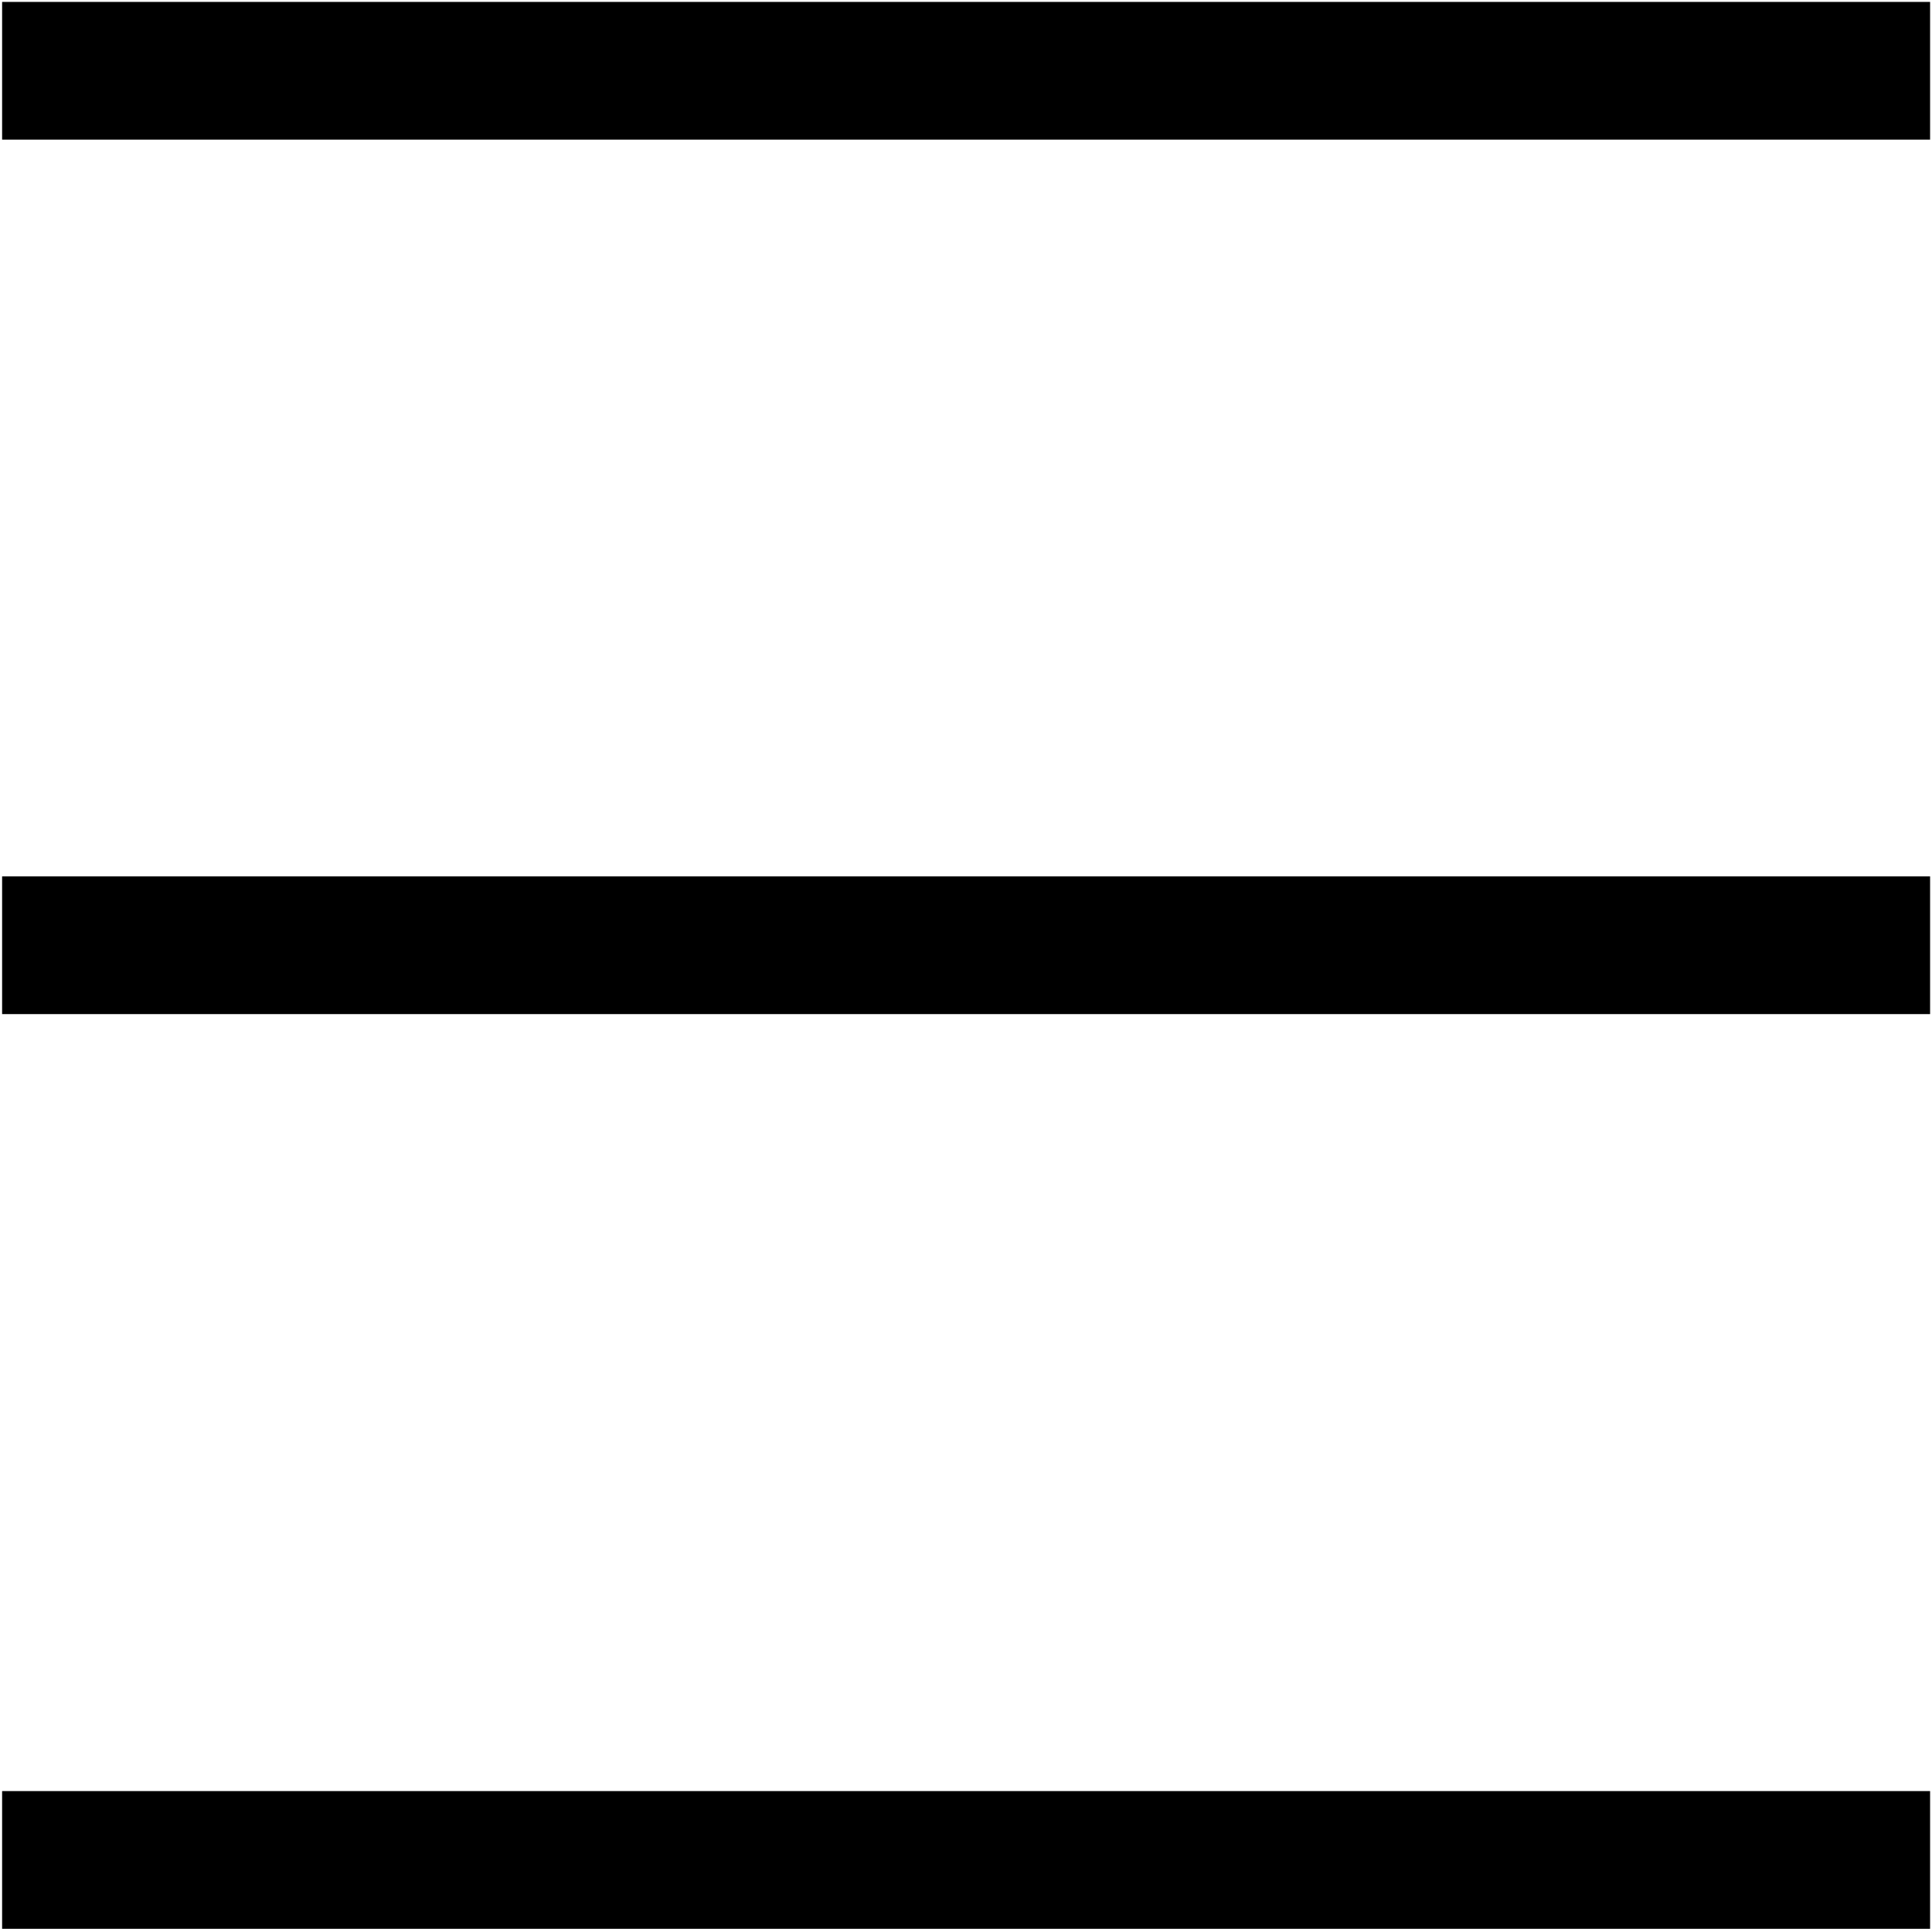
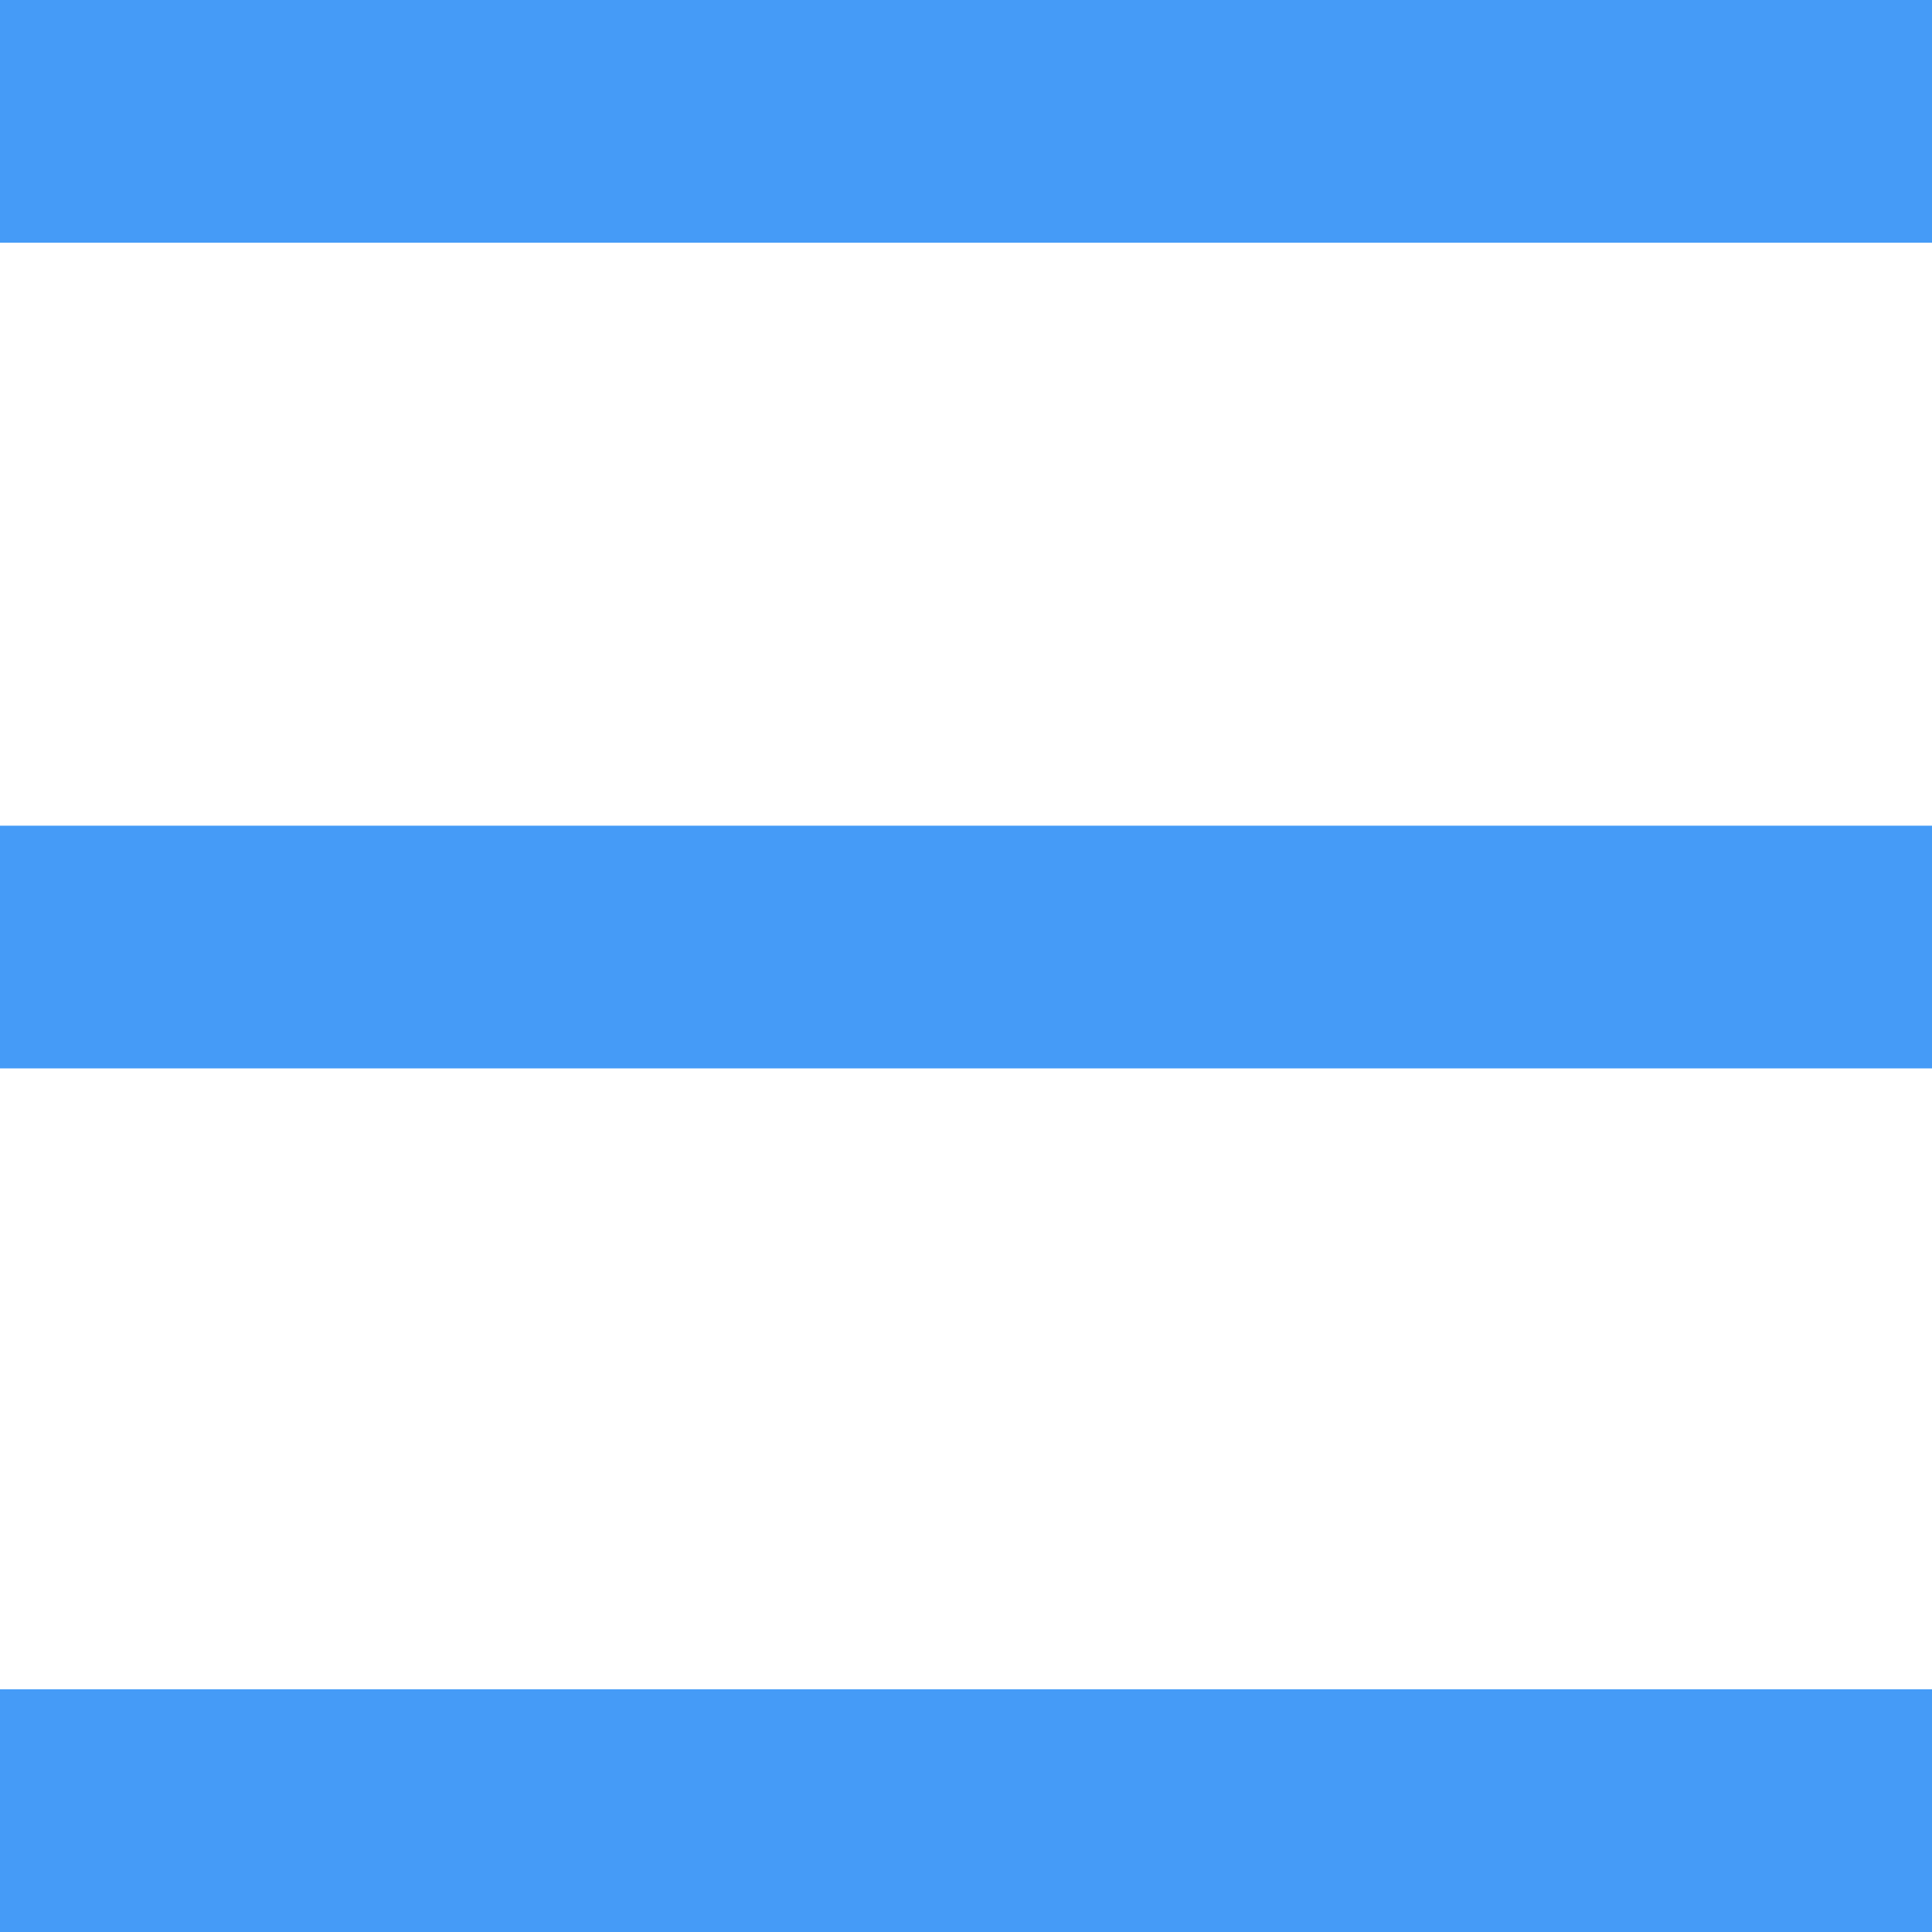
- <svg xmlns="http://www.w3.org/2000/svg" width="481px" height="481px" viewBox="0 0 481 481" version="1.1">
+ <svg xmlns="http://www.w3.org/2000/svg" width="16px" height="16px" viewBox="0 0 16 16" version="1.1">
  <defs />
  <g id="Page-1" stroke="none" stroke-width="1" fill="none" fill-rule="evenodd">
-     <g id="list-view" fill-rule="nonzero" fill="#000000">
-       <path d="M0.525,34.763 L0.525,0.477 L18.987,0.477 L462.064,0.477 L480.525,0.477 L480.525,34.763 L462.064,34.763 L18.987,34.763 L0.525,34.763 Z M0.525,480.203 L0.525,445.917 L18.987,445.917 L462.064,445.917 L480.525,445.917 L480.525,480.203 L462.064,480.203 L278.588,480.203 L18.987,480.203 L0.525,480.203 Z M0.525,252.477 L0.525,218.191 L18.987,218.191 L462.064,218.191 L480.525,218.191 L480.525,252.477 L462.064,252.477 L18.987,252.477 L0.525,252.477 Z" id="path3456" />
+     <g id="list-view" fill-rule="nonzero" fill="#459BF7">
+       <g id="Page-1">
+         <g id="Applications-2-&gt;-List">
+           <g id="top-controls">
+             <g id="view-controls-list">
+               <g id="list-view">
+                 <path d="M0.615,2.01 L0,2.01 L0,0 L0.615,0 L15.385,0 L16,0 L16,2.01 L15.385,2.01 L0.615,2.01 Z M0.615,16 L0,16 L0,13.99 L0.615,13.99 L15.385,13.99 L16,13.99 L16,16 L15.385,16 L9.269,16 L0.615,16 Z M0.615,8.848 L0,8.848 L0,6.838 L0.615,6.838 L15.385,6.838 L16,6.838 L16,8.848 L15.385,8.848 L0.615,8.848 Z" id="Shape" />
+               </g>
+             </g>
+           </g>
+         </g>
+       </g>
    </g>
  </g>
</svg>
